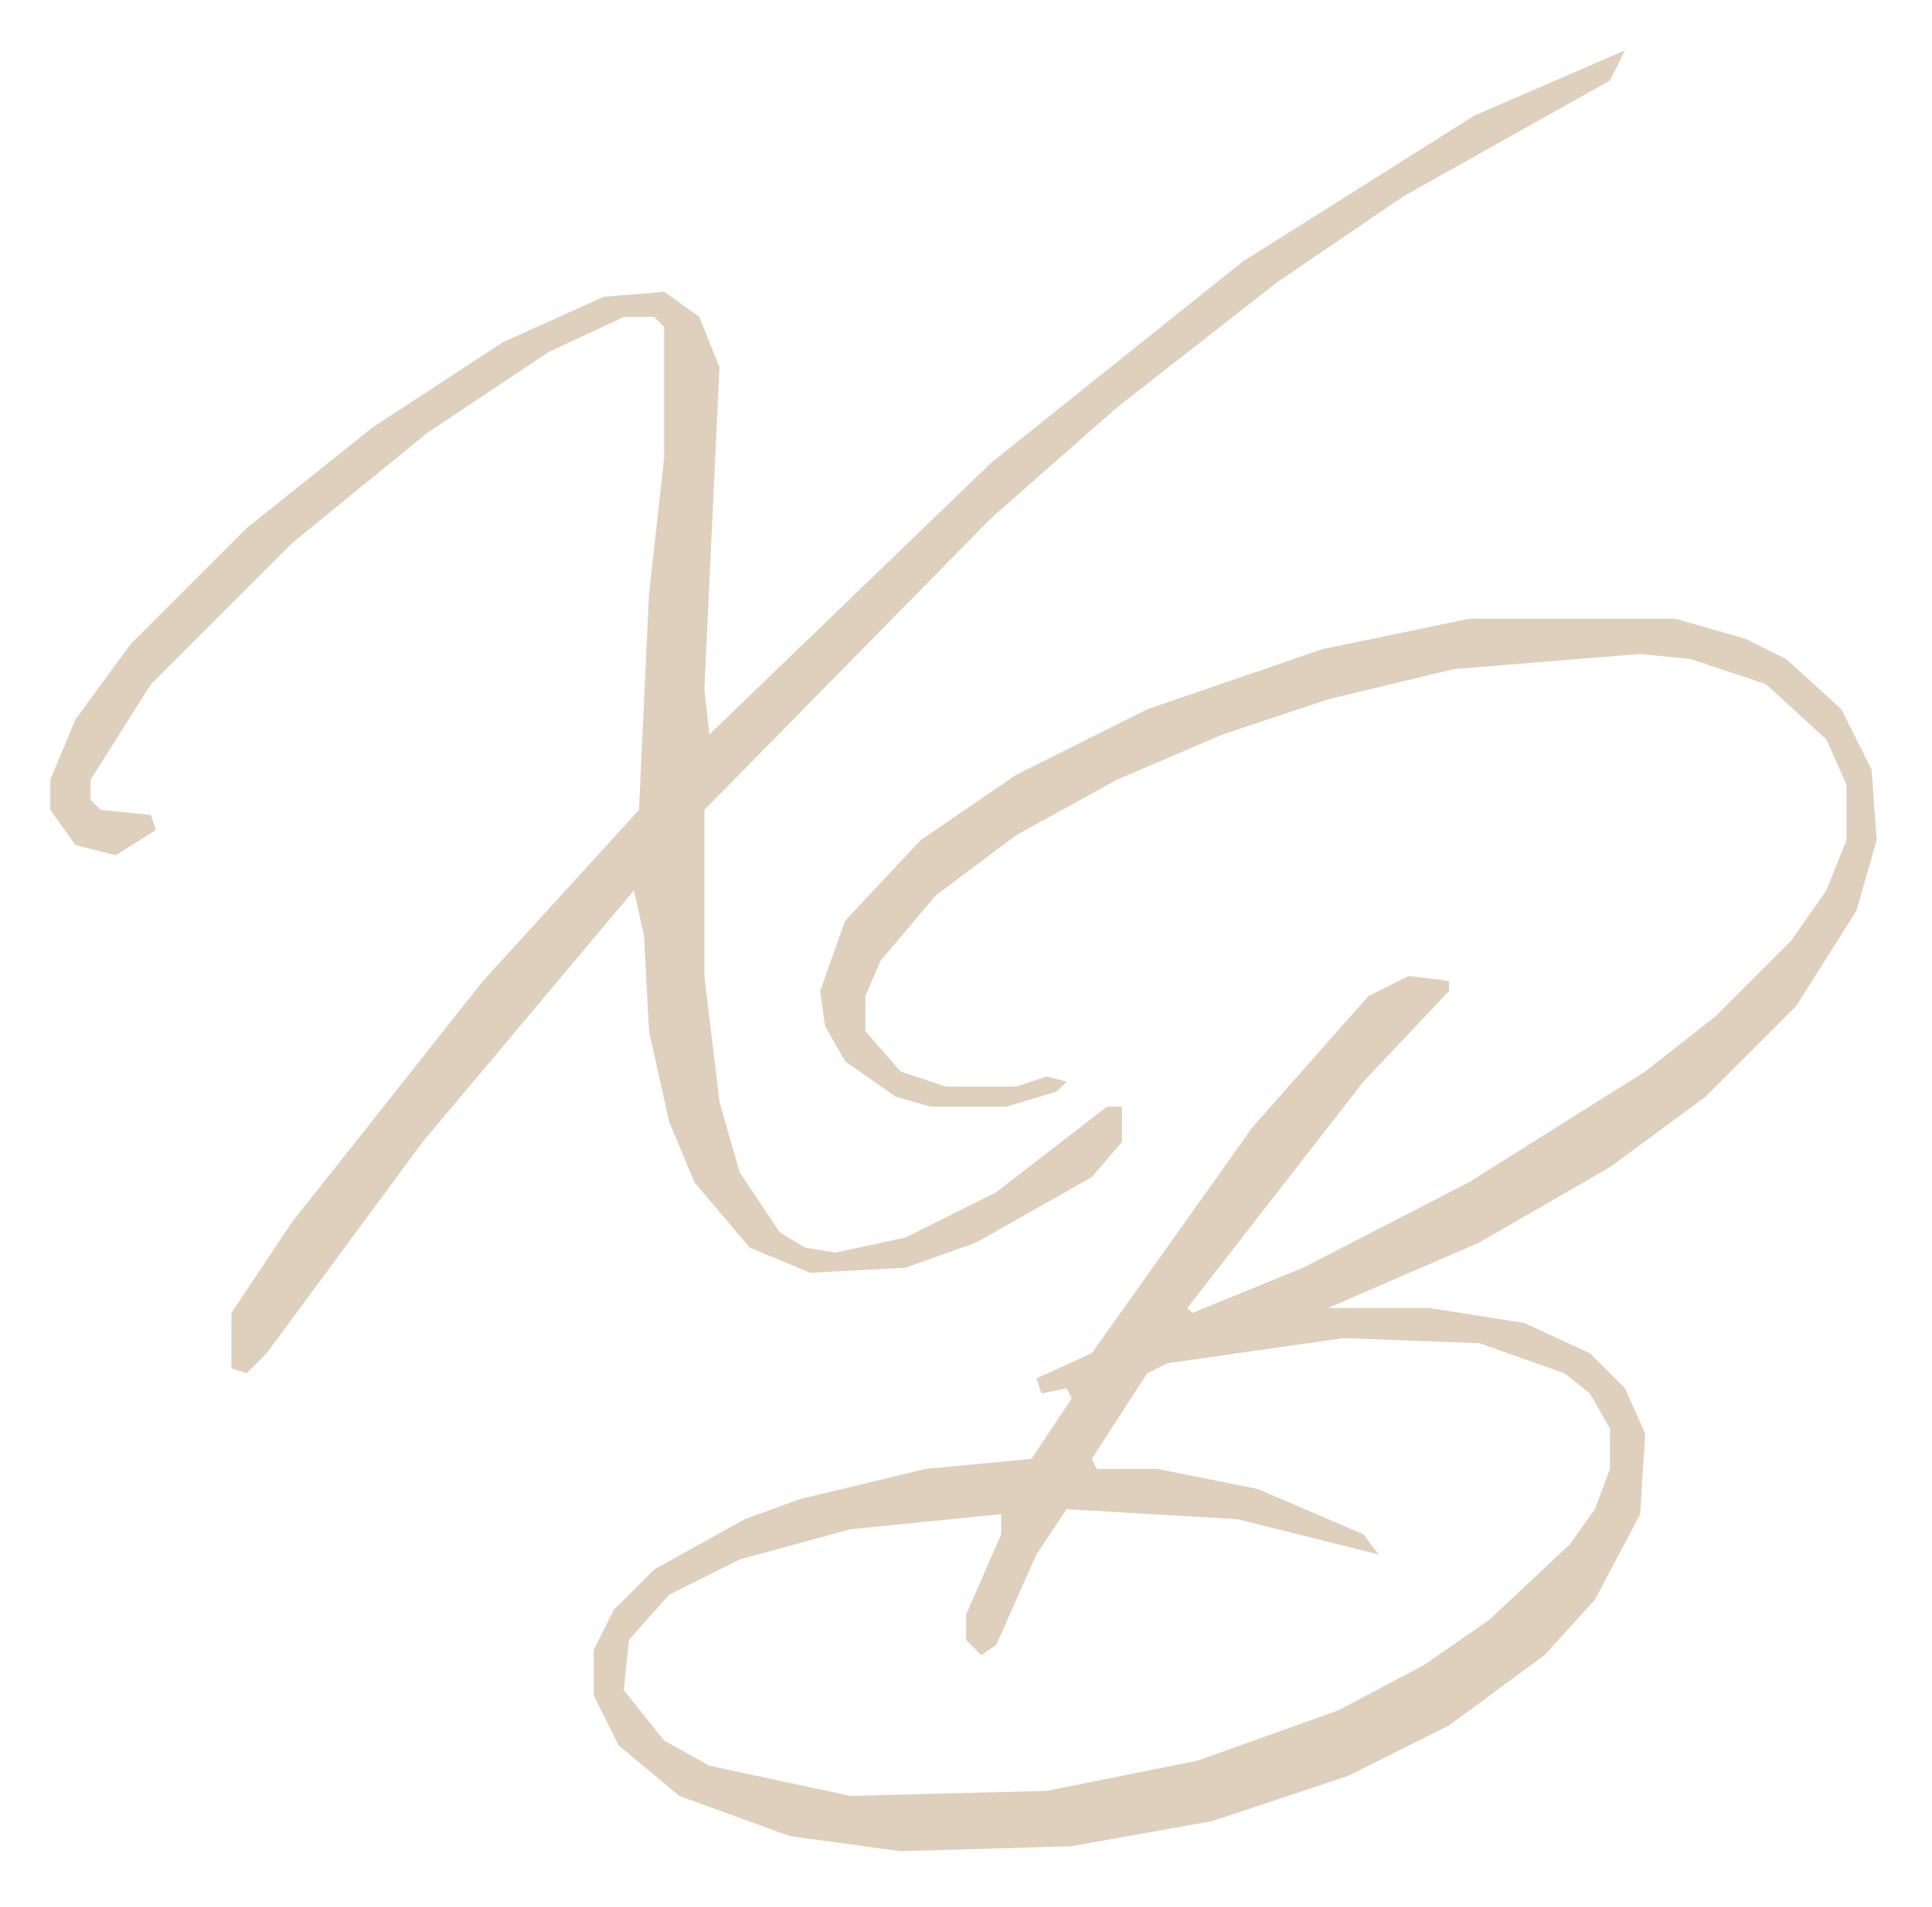
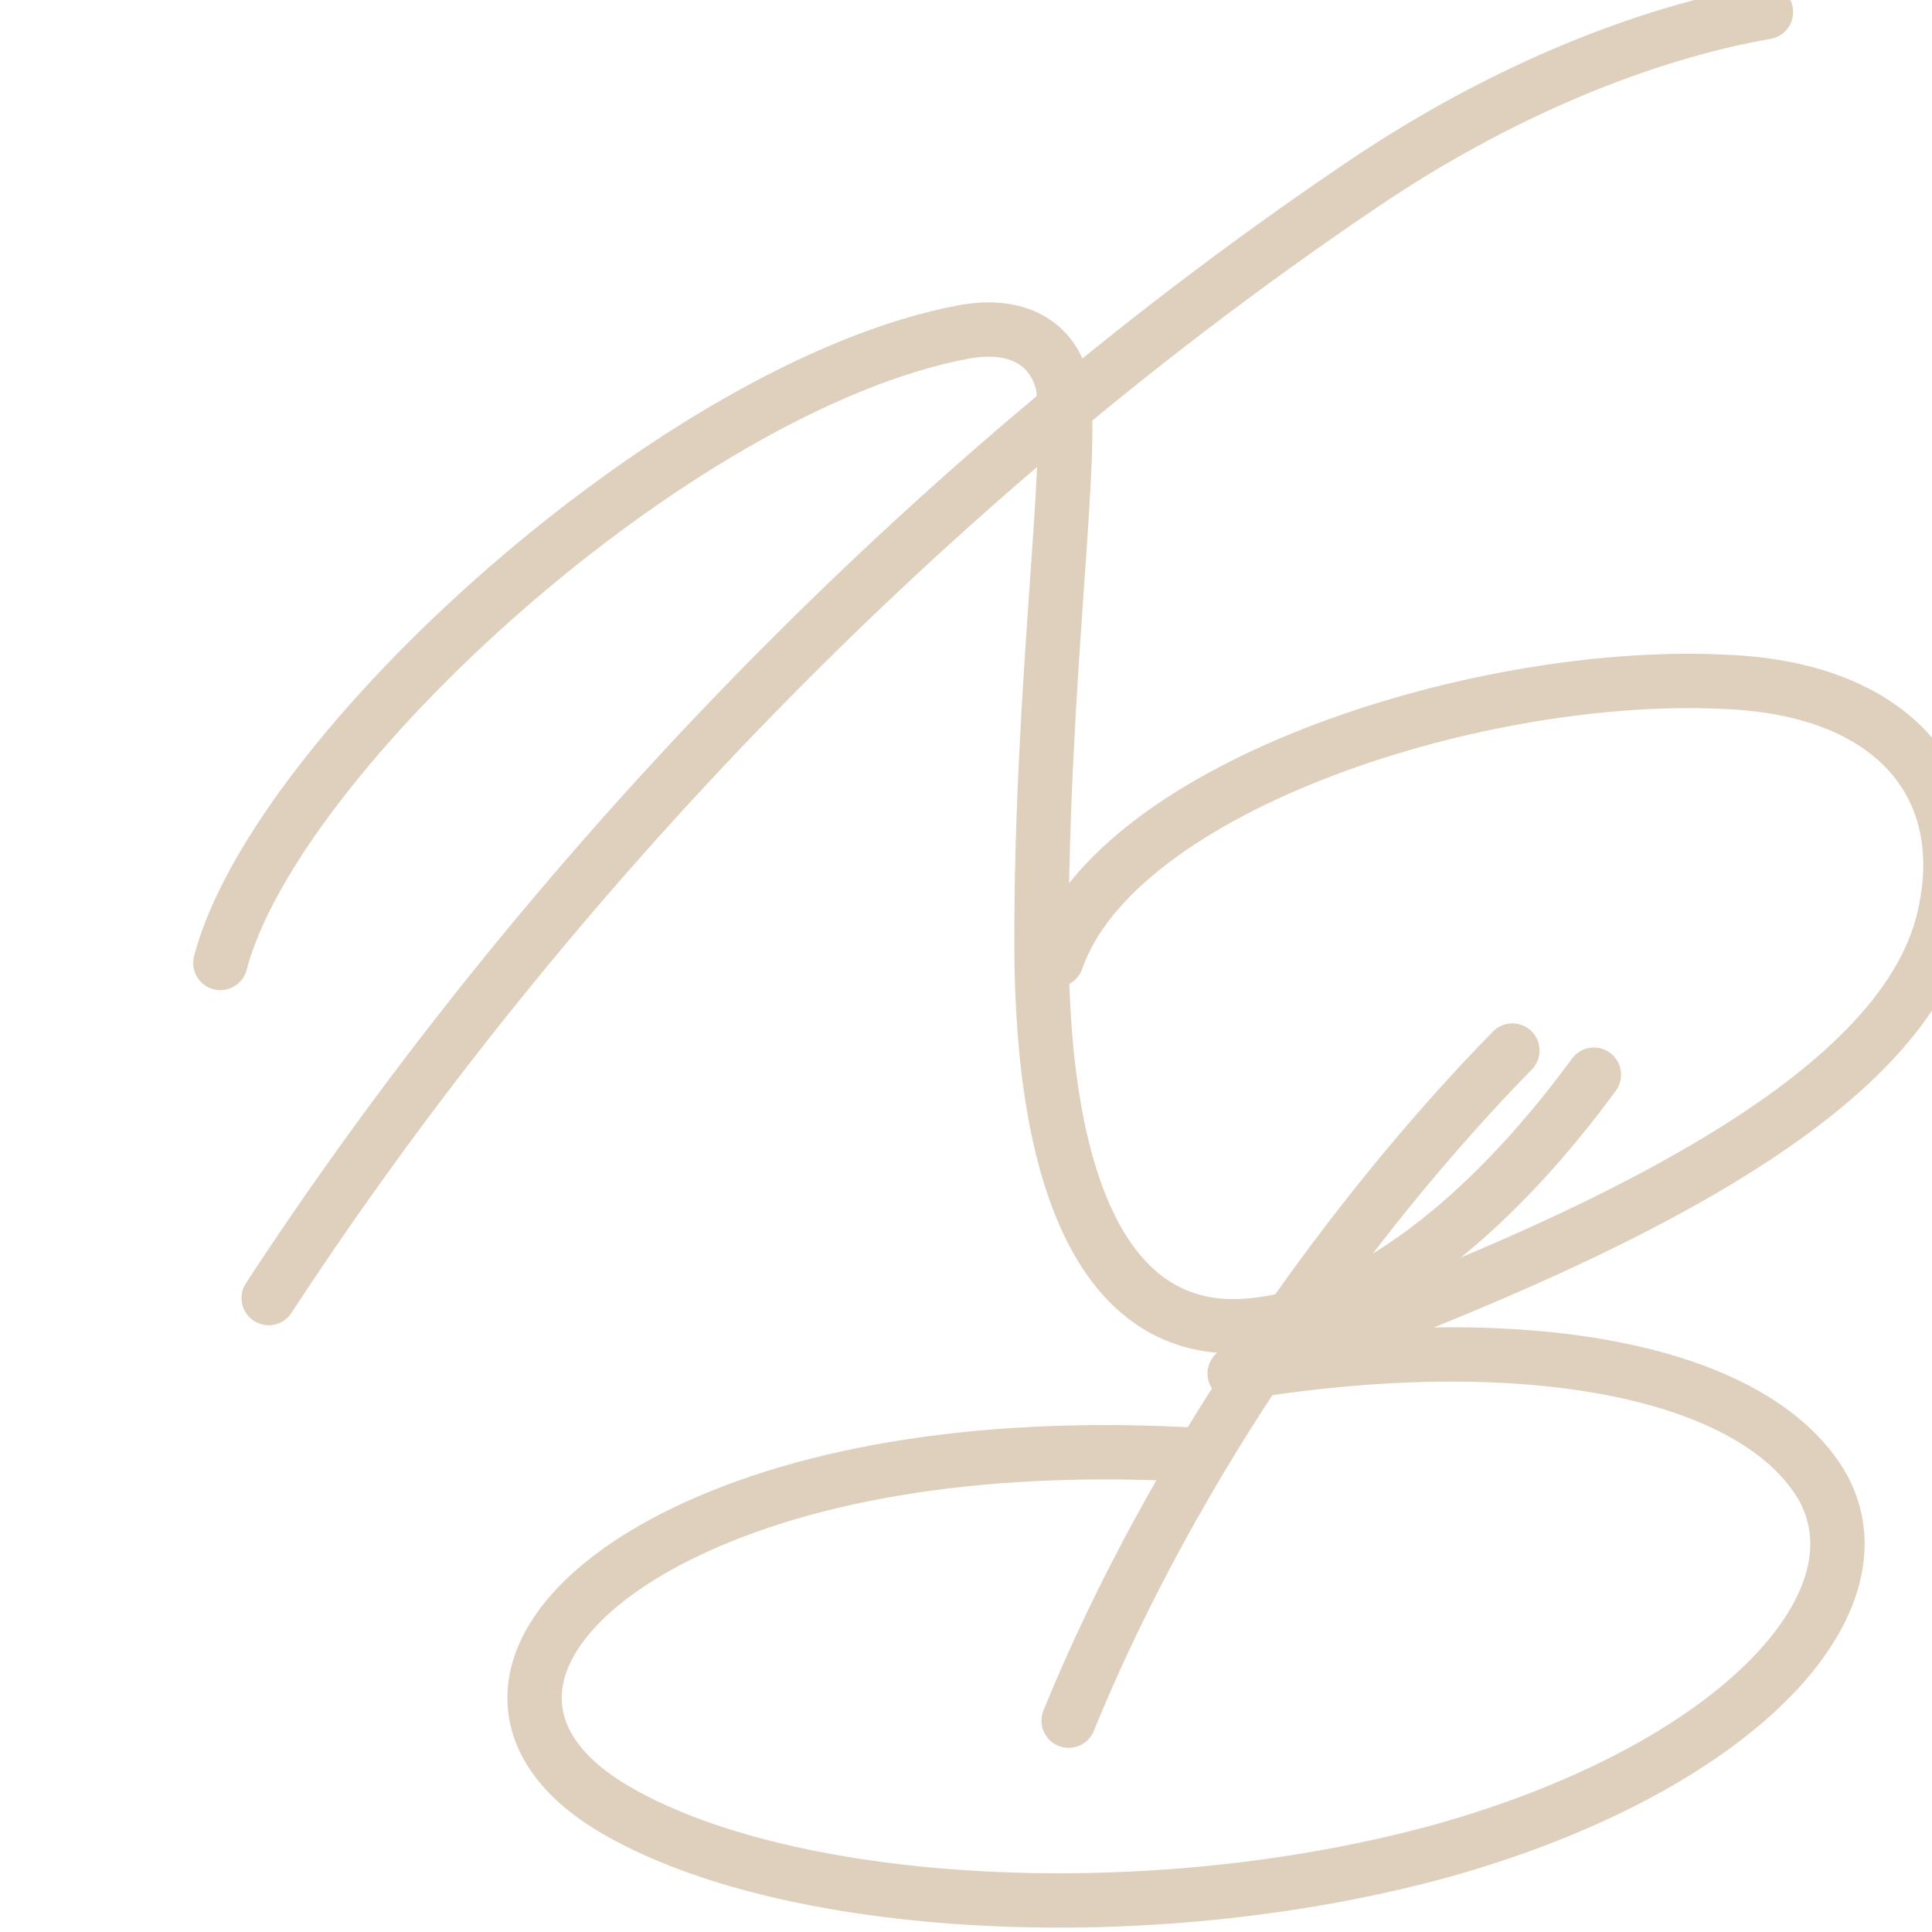
- <svg xmlns="http://www.w3.org/2000/svg" viewBox="0 0 384 379" width="384" height="379">
-   <path d="M366,141 355,131 347,127 333,123 292,123 263,129 228,141 202,154 183,167 168,183 163,197 164,204 168,211 178,218 185,220 200,220 210,217 212,215 208,214 202,216 188,216 179,213 172,205 172,198 175,191 186,178 202,166 222,155 243,146 264,139 289,133 326,130 336,131 351,136 363,147 367,156 367,167 363,177 356,187 341,202 327,213 292,235 259,252 237,261 236,260 271,215 288,197 288,195 280,194 272,198 249,224 217,269 206,274 207,277 212,276 213,278 205,290 184,292 159,298 148,302 130,312 122,320 118,328 118,337 123,347 135,357 157,365 179,368 213,367 241,362 268,353 288,343 307,329 317,318 326,301 327,285 323,276 316,269 303,263 284,260 264,260 294,247 320,232 339,218 357,200 369,181 373,167 372,153Z M320,284 320,292 317,300 312,307 296,322 283,331 266,340 238,350 208,356 169,357 141,351 132,346 124,336 125,326 133,317 147,310 169,304 199,301 199,305 192,321 192,326 195,329 198,327 206,309 212,300 246,302 274,309 271,305 250,296 230,292 218,292 217,290 228,273 232,271 267,266 294,267 311,273 316,277Z M323,10 293,23 247,52 197,92 141,146 140,137 143,73 139,63 132,58 120,59 100,68 74,85 49,105 26,128 15,143 10,155 10,161 15,168 23,170 31,165 30,162 20,161 18,159 18,155 30,136 58,108 85,86 109,70 124,63 130,63 132,65 132,91 129,118 127,161 96,195 58,243 46,261 46,272 49,273 53,269 84,227 126,177 128,186 129,205 133,223 138,235 149,248 161,253 180,252 194,247 217,234 223,227 223,220 220,220 198,237 180,246 166,249 160,248 155,245 147,233 143,219 140,194 140,161 197,103 222,81 254,56 279,39 320,16Z" fill="#DED0BD" fill-rule="evenodd" />
+ <svg xmlns="http://www.w3.org/2000/svg" viewBox="0 0 640 640" width="640" height="640" role="img" aria-label="ХВ">
+   <g fill="none" stroke="#DED0BD" stroke-width="18" stroke-linecap="round" stroke-linejoin="round">
+     <path d="M73 319 C91 250 224 128 319 110 C335 107 348 112 352 127 C356 151 345 224 345 312 C345 394 367 444 415 439 C457 435 498 397 528 356" />
+     <path d="M89 430 C174 300 298 165 450 62 C497 30 545 11 585 4" />
+     <path d="M350 318 C370 260 492 221 574 226 C628 229 654 261 644 304 C630 365 527 413 409 455 C505 439 582 454 604 493 C625 532 574 586 478 613 C380 640 260 633 203 599 C161 574 171 535 226 508 C269 487 329 478 397 482" />
+     <path d="M501 348 C448 402 389 484 354 570" />
+   </g>
</svg>
